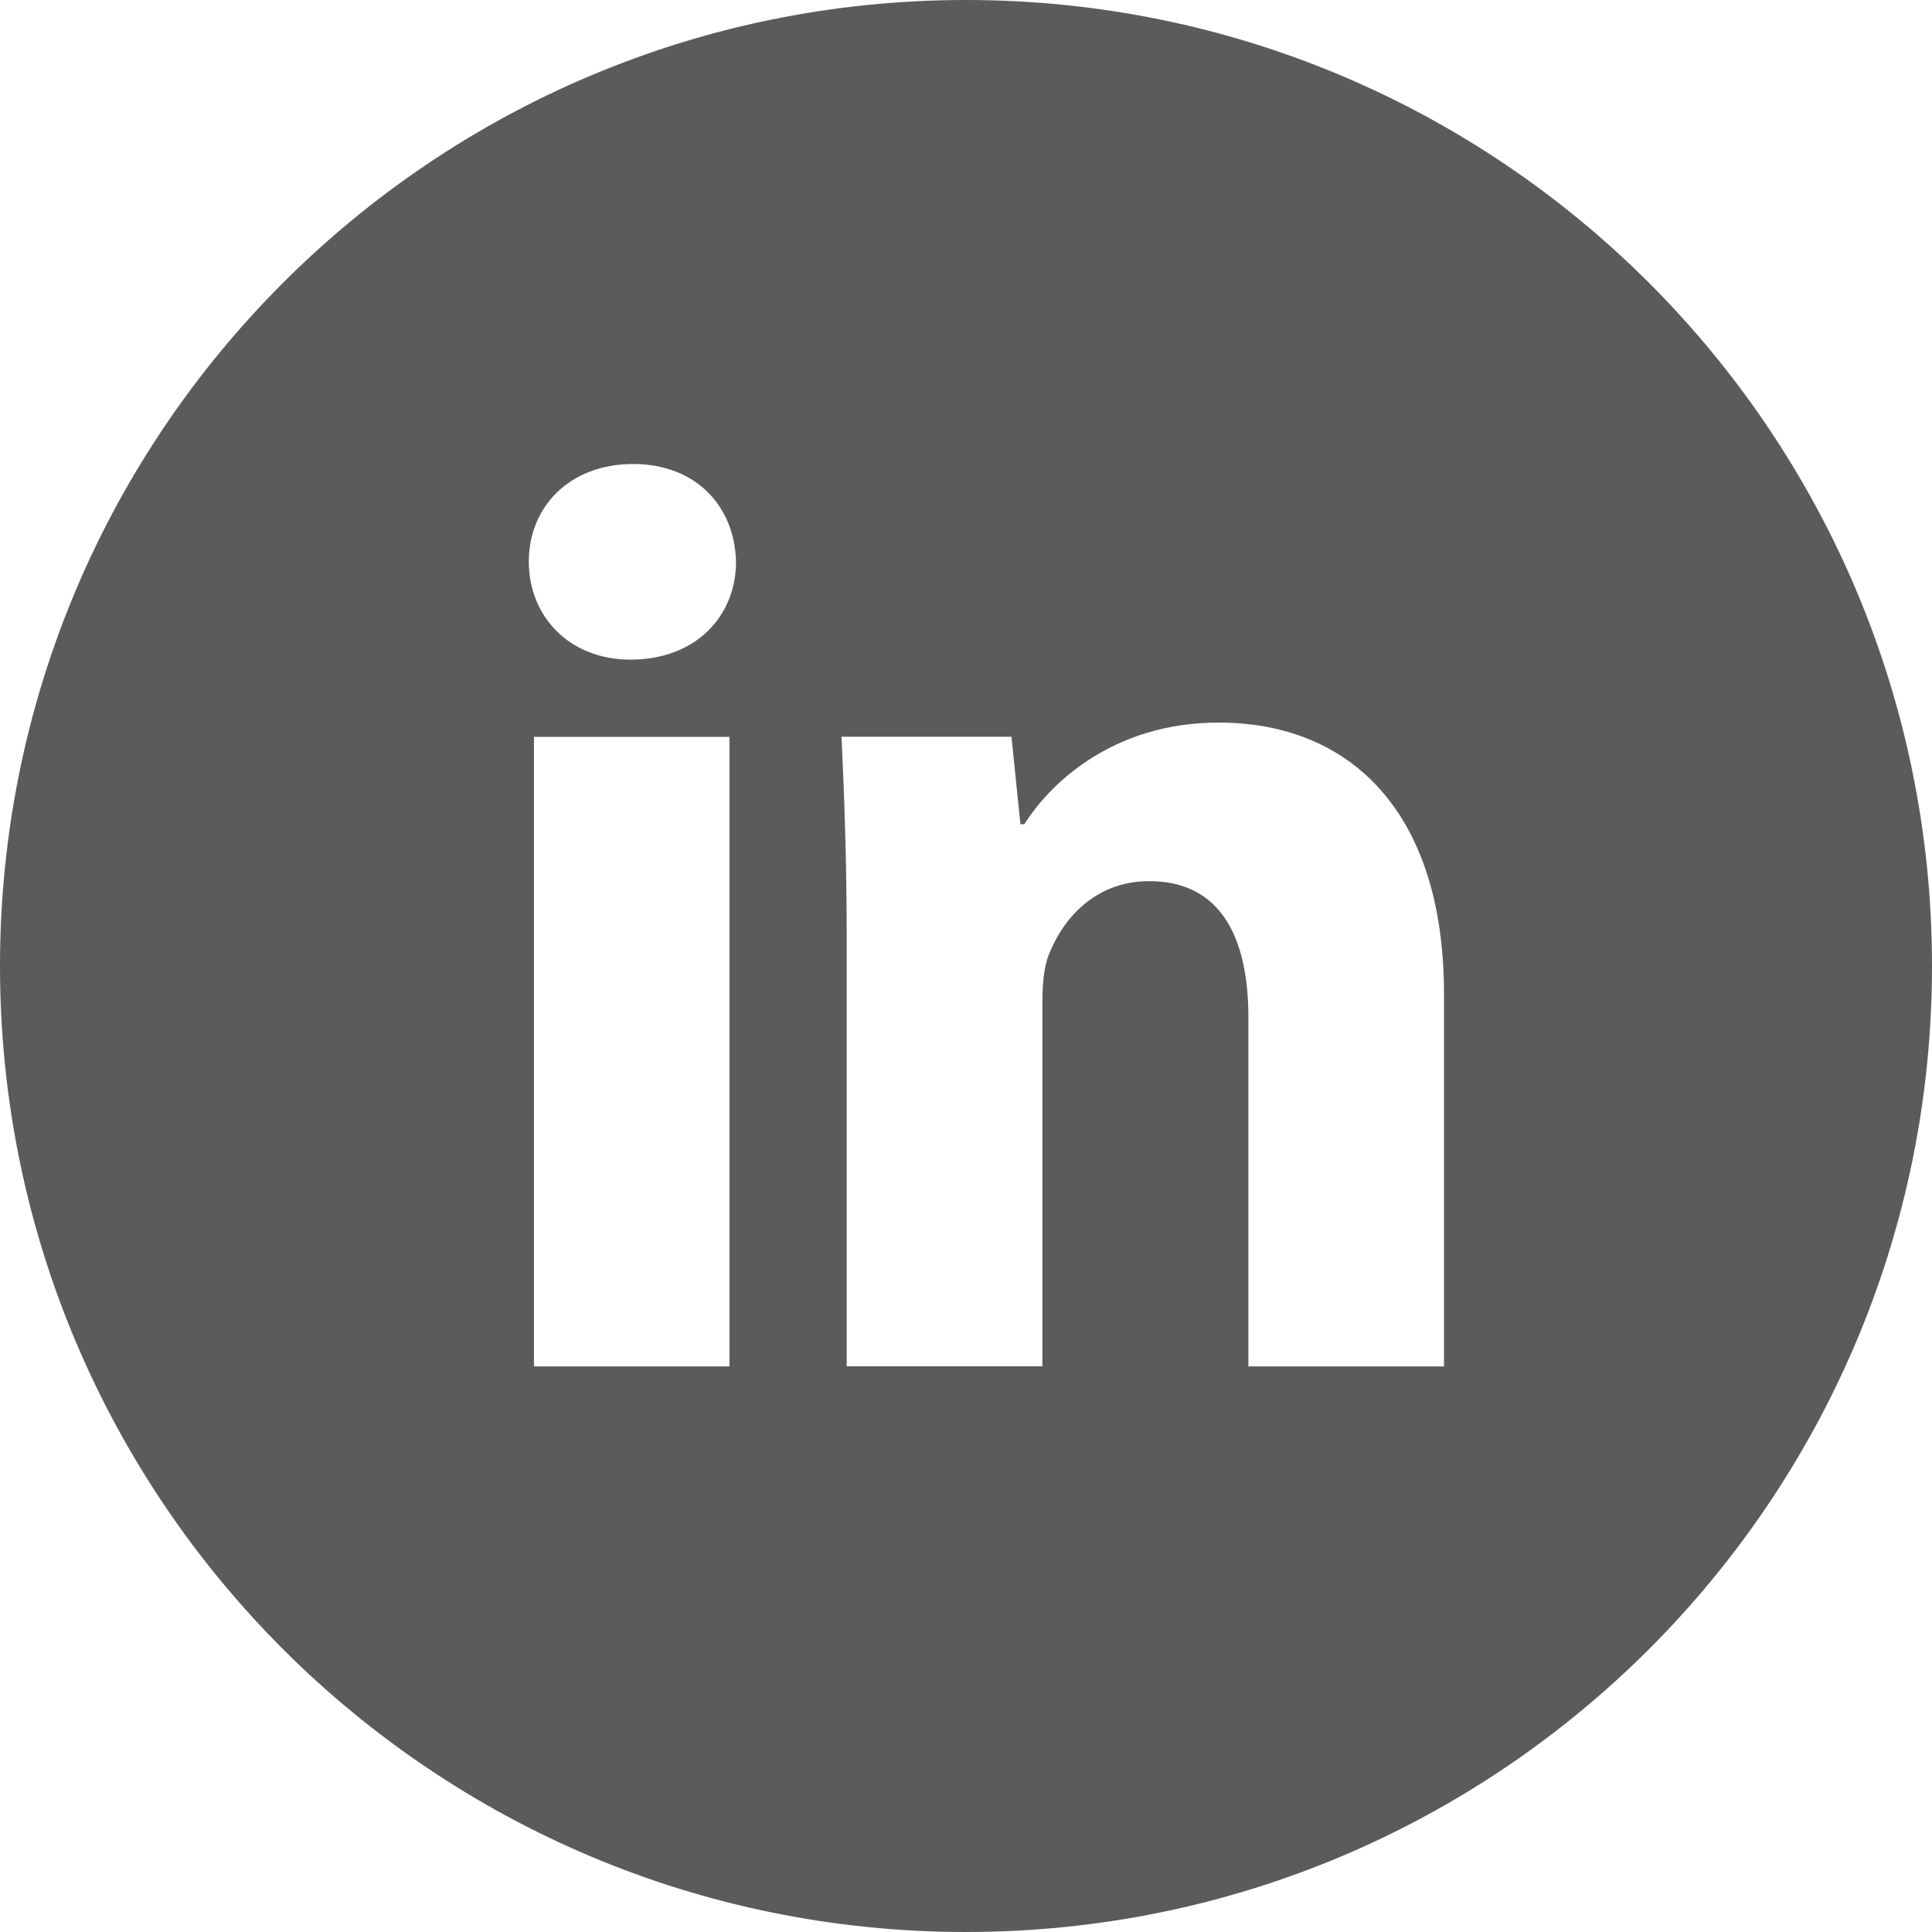
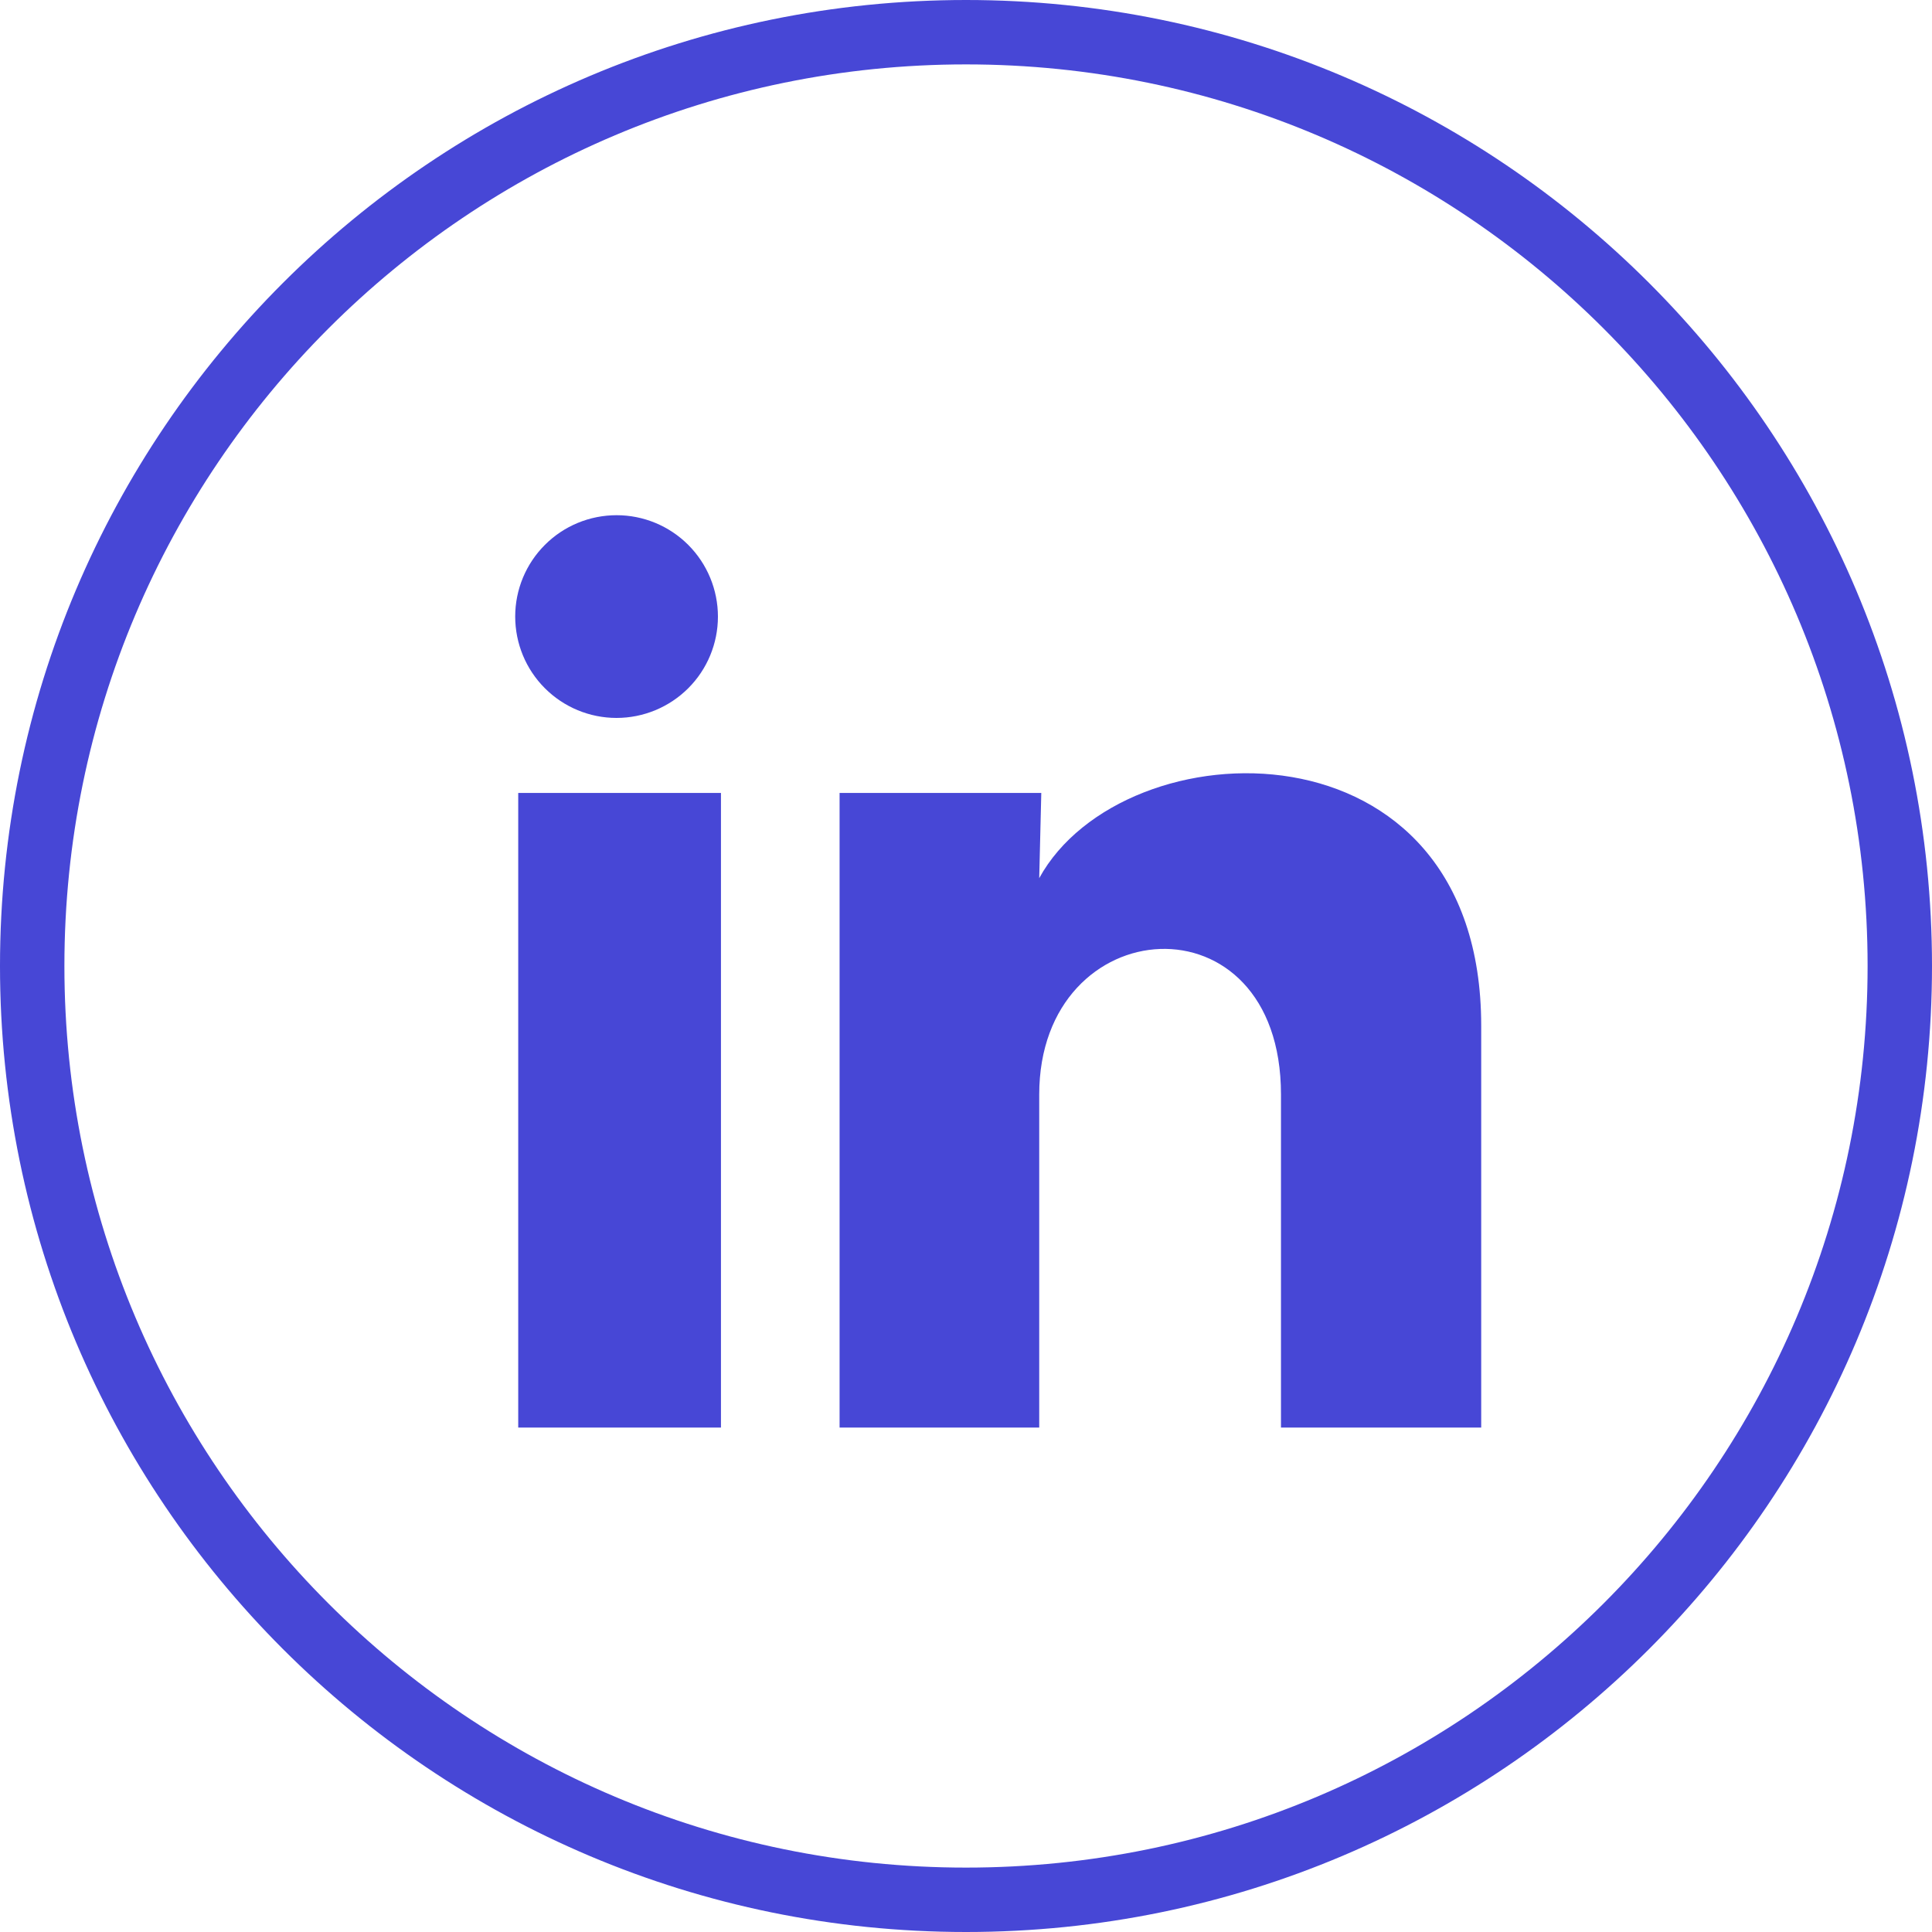
- <svg xmlns="http://www.w3.org/2000/svg" width="24" height="24" viewBox="0 0 24 24" fill="none">
-   <path d="M12 0C5.372 0 0 5.372 0 12C0 18.628 5.372 24 12 24C18.628 24 24 18.628 24 12C24 5.372 18.628 0 12 0ZM9.062 16.974H6.633V9.154H9.062V16.974ZM7.832 8.194C7.065 8.194 6.569 7.65 6.569 6.978C6.569 6.291 7.08 5.764 7.864 5.764C8.648 5.764 9.127 6.291 9.143 6.978C9.143 7.65 8.648 8.194 7.832 8.194ZM17.938 16.974H15.508V12.64C15.508 11.631 15.155 10.946 14.276 10.946C13.605 10.946 13.206 11.41 13.03 11.856C12.965 12.015 12.949 12.24 12.949 12.464V16.973H10.518V11.648C10.518 10.671 10.486 9.855 10.454 9.152H12.565L12.676 10.239H12.725C13.045 9.729 13.829 8.976 15.14 8.976C16.739 8.976 17.938 10.047 17.938 12.35V16.974Z" fill="#333333" fill-opacity="0.8" />
+ <svg xmlns="http://www.w3.org/2000/svg" width="30" height="30" viewBox="0 0 30 30" fill="none">
+   <path d="M11.148 9.575C11.148 9.992 10.982 10.393 10.686 10.688C10.391 10.982 9.991 11.148 9.573 11.148C9.156 11.148 8.755 10.982 8.46 10.686C8.165 10.391 8 9.991 8 9.573C8 9.156 8.166 8.755 8.462 8.46C8.757 8.165 9.157 8 9.575 8C9.992 8 10.393 8.166 10.688 8.462C10.982 8.757 11.148 9.157 11.148 9.575ZM11.195 12.313H8.047V22.167H11.195V12.313ZM16.169 12.313H13.037V22.167H16.137V16.996C16.137 14.116 19.891 13.848 19.891 16.996V22.167H23V15.926C23 11.07 17.444 11.251 16.137 13.636L16.169 12.313Z" fill="#4747D6" />
+   <circle cx="15" cy="15" r="14.5" stroke="#4747D6" />
</svg>
